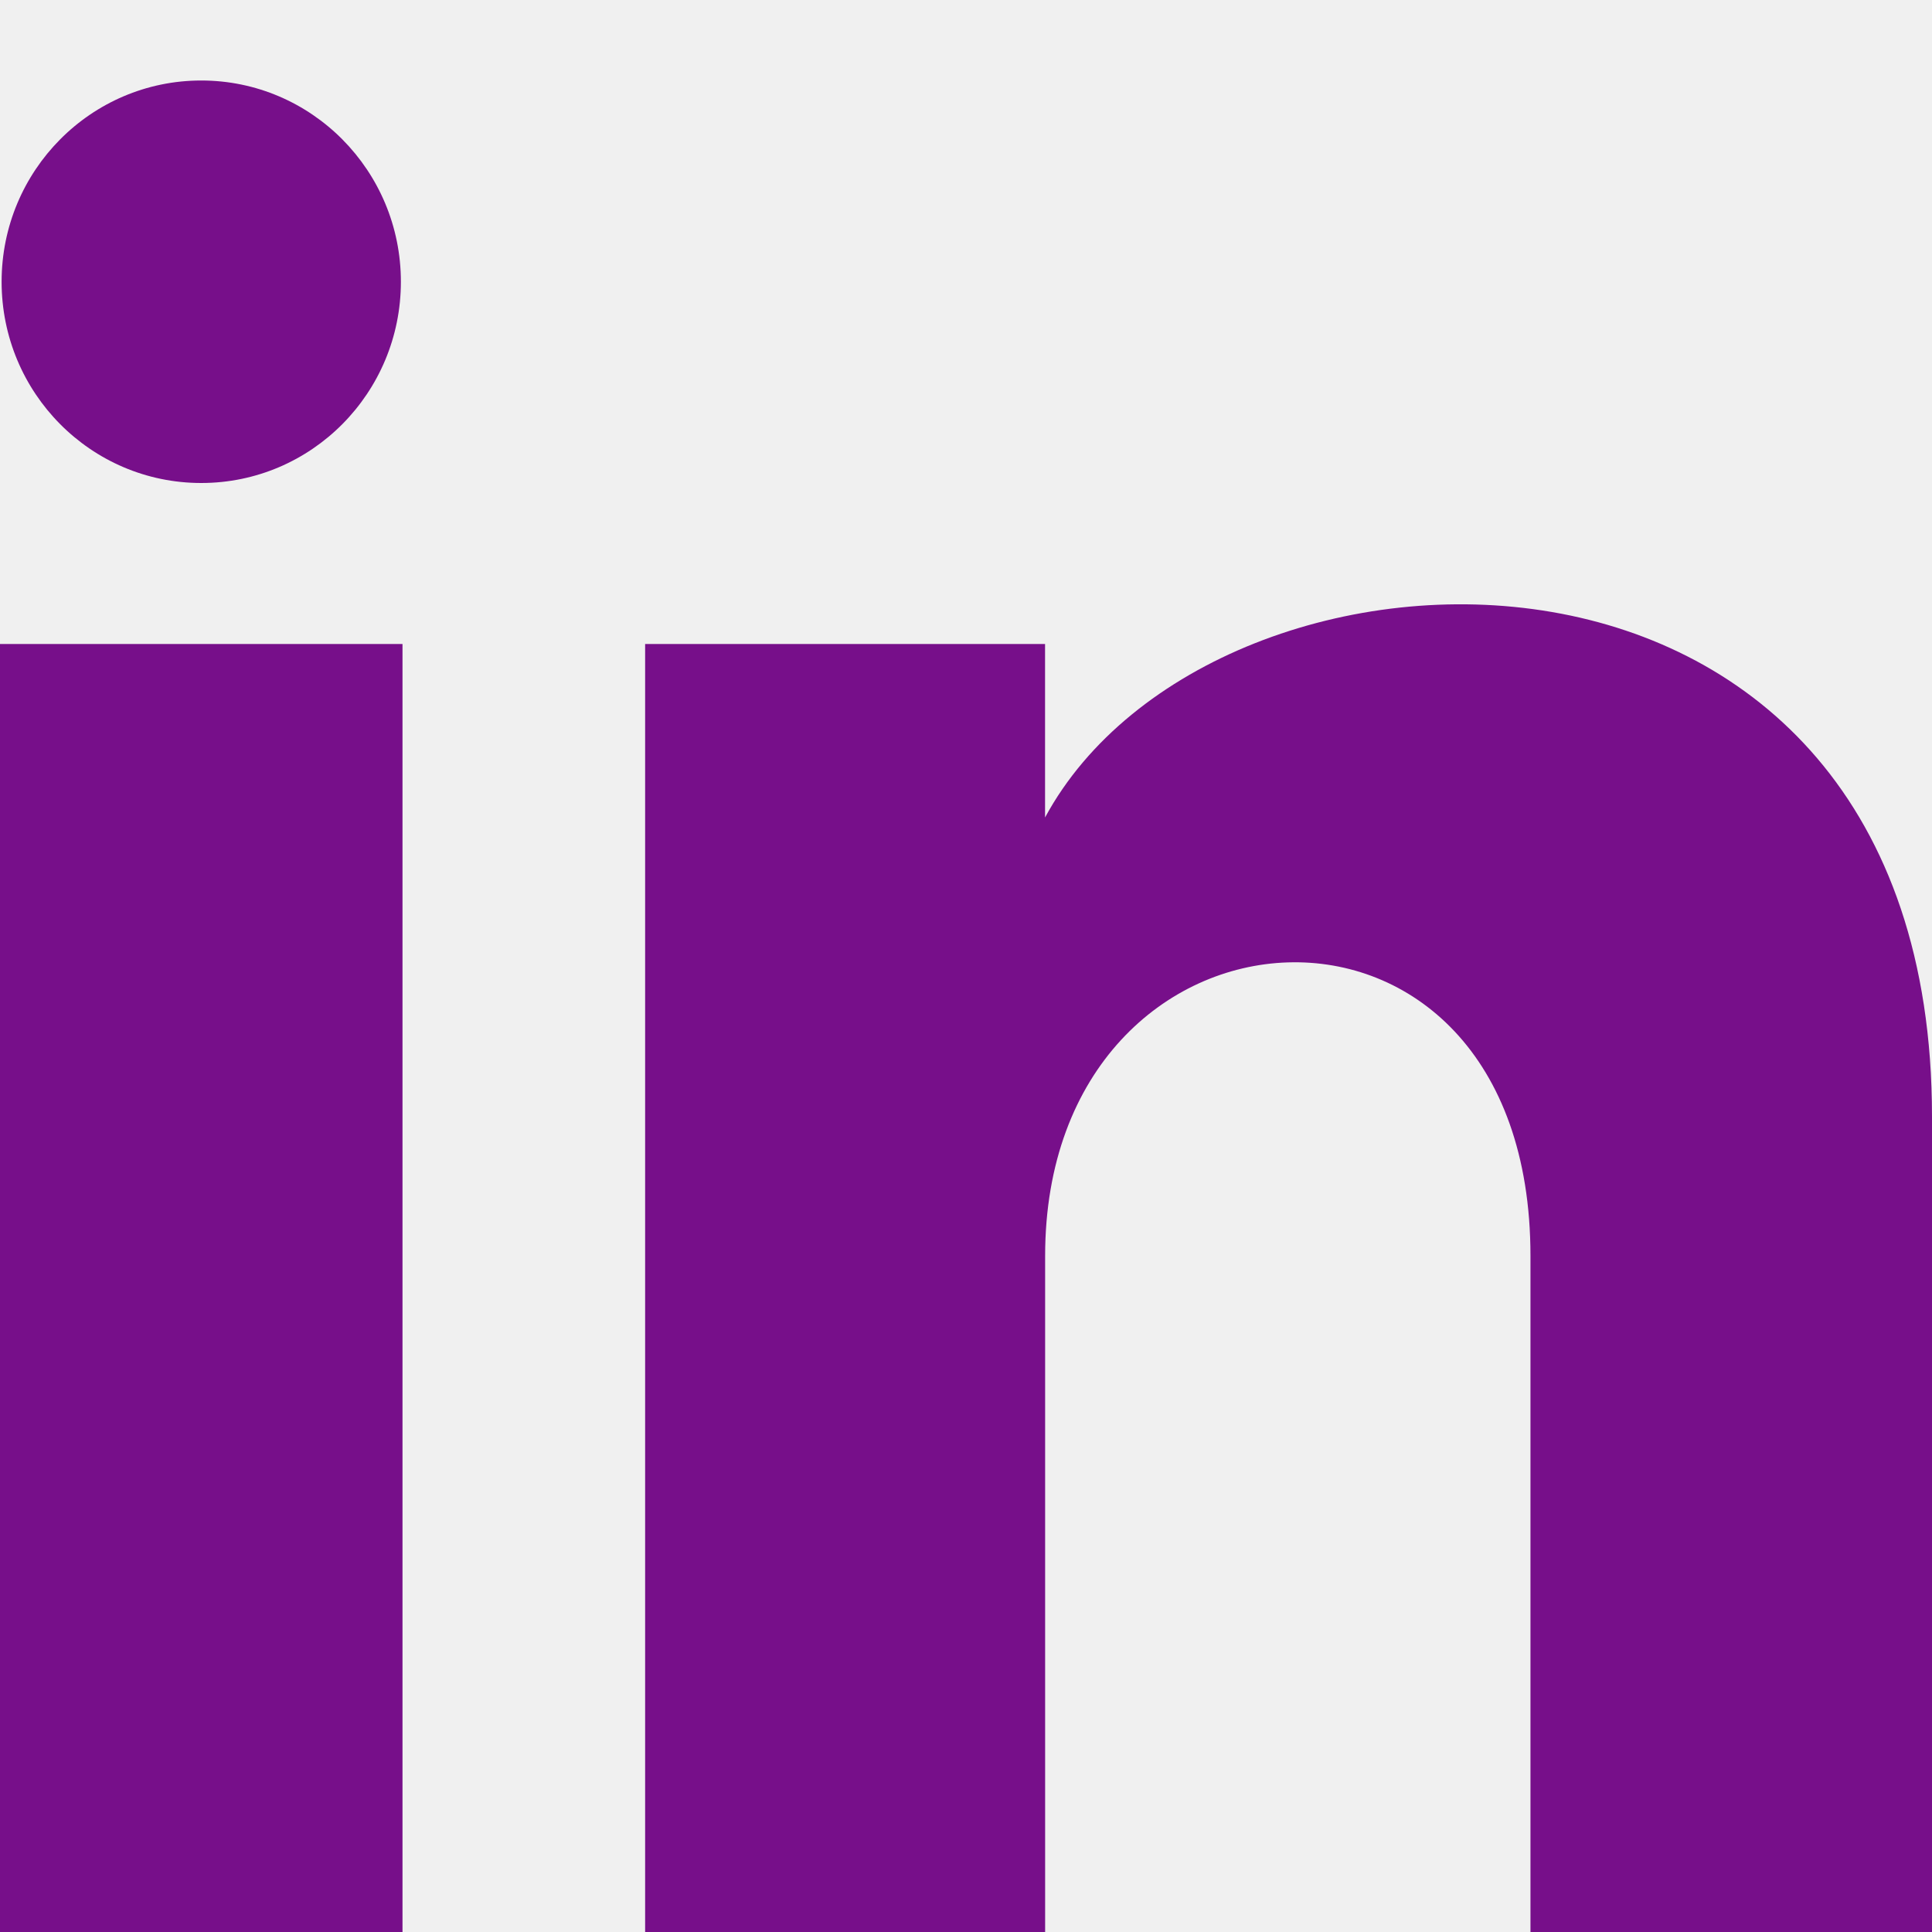
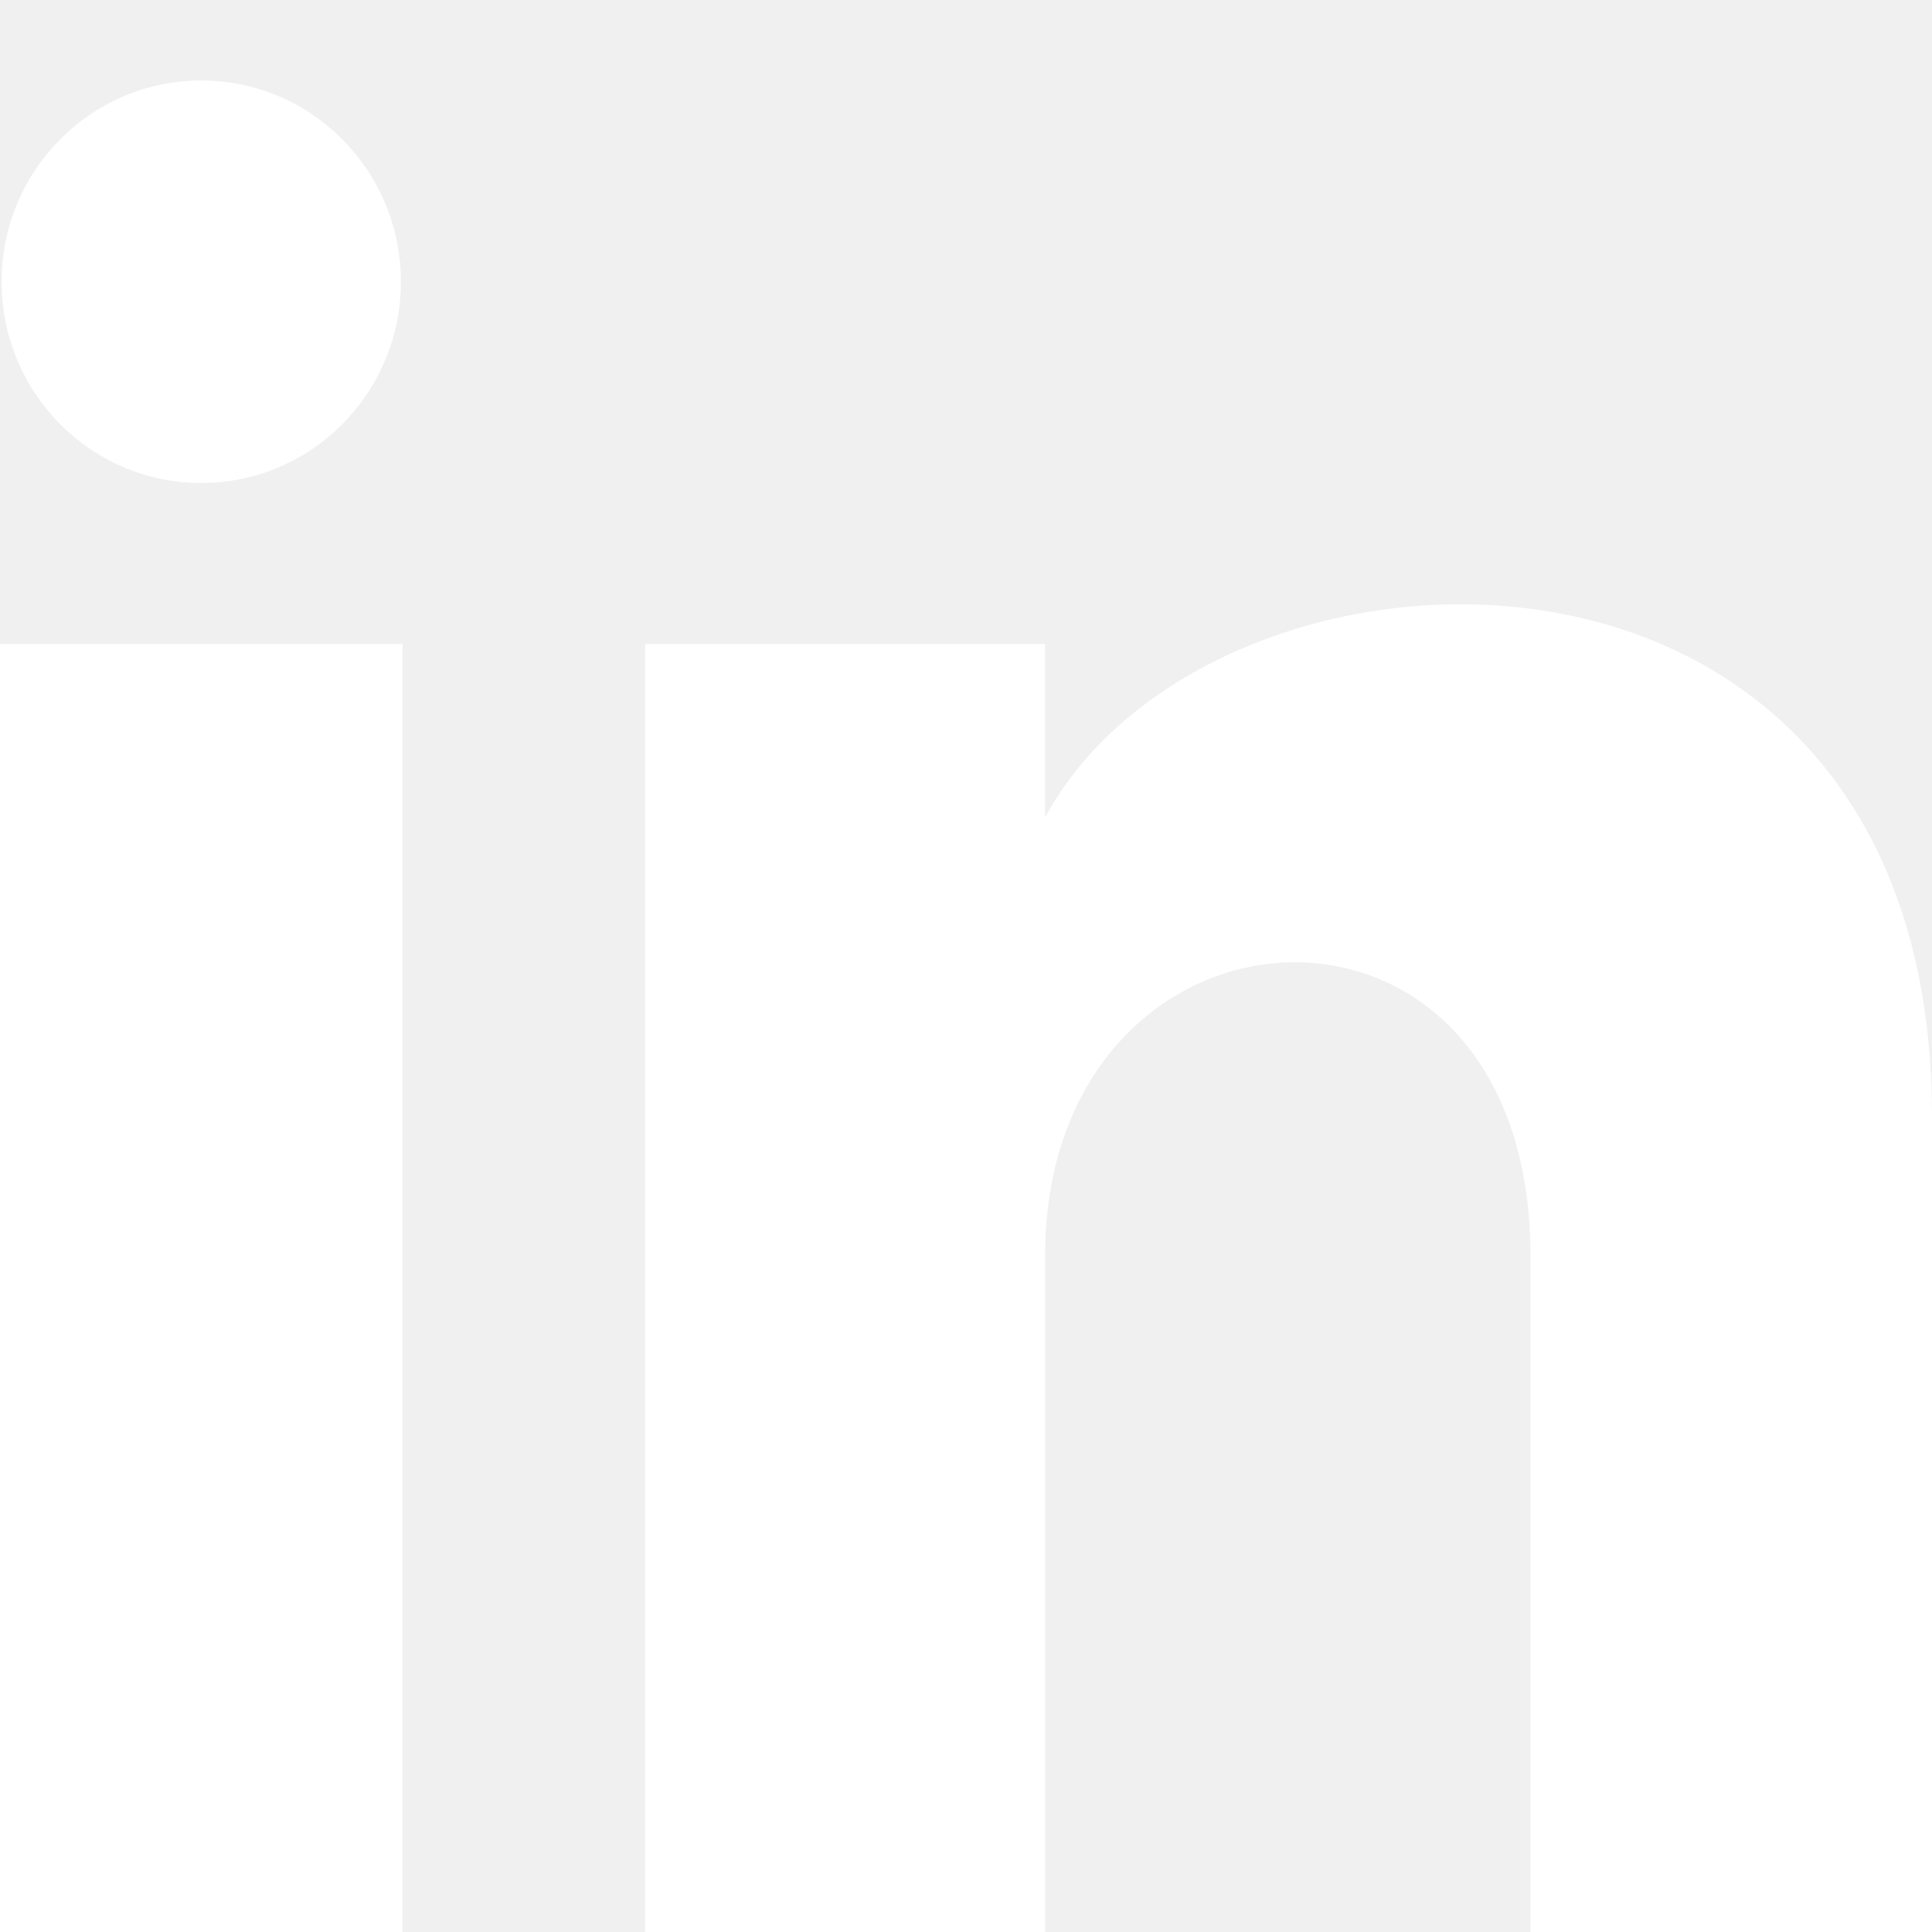
<svg xmlns="http://www.w3.org/2000/svg" width="24" height="24" viewBox="0 0 24 24">
-   <path fill="#770f8a" d="M4.98 3.5c0 1.381-1.11 2.5-2.48 2.5s-2.48-1.119-2.48-2.5c0-1.38 1.11-2.5 2.48-2.5s2.48 1.12 2.48 2.5zm.02 4.5h-5v16h5v-16zm7.982 0h-4.968v16h4.969v-8.399c0-4.67 6.029-5.052 6.029 0v8.399h4.988v-10.131c0-7.88-8.922-7.593-11.018-3.714v-2.155z" />
+   <path fill="#fff" d="M4.98 3.5c0 1.381-1.11 2.5-2.48 2.5s-2.48-1.119-2.48-2.5c0-1.38 1.11-2.5 2.48-2.5s2.48 1.12 2.48 2.5zm.02 4.5h-5v16h5v-16zm7.982 0h-4.968v16h4.969v-8.399c0-4.67 6.029-5.052 6.029 0v8.399h4.988v-10.131c0-7.88-8.922-7.593-11.018-3.714v-2.155z" />
</svg>
